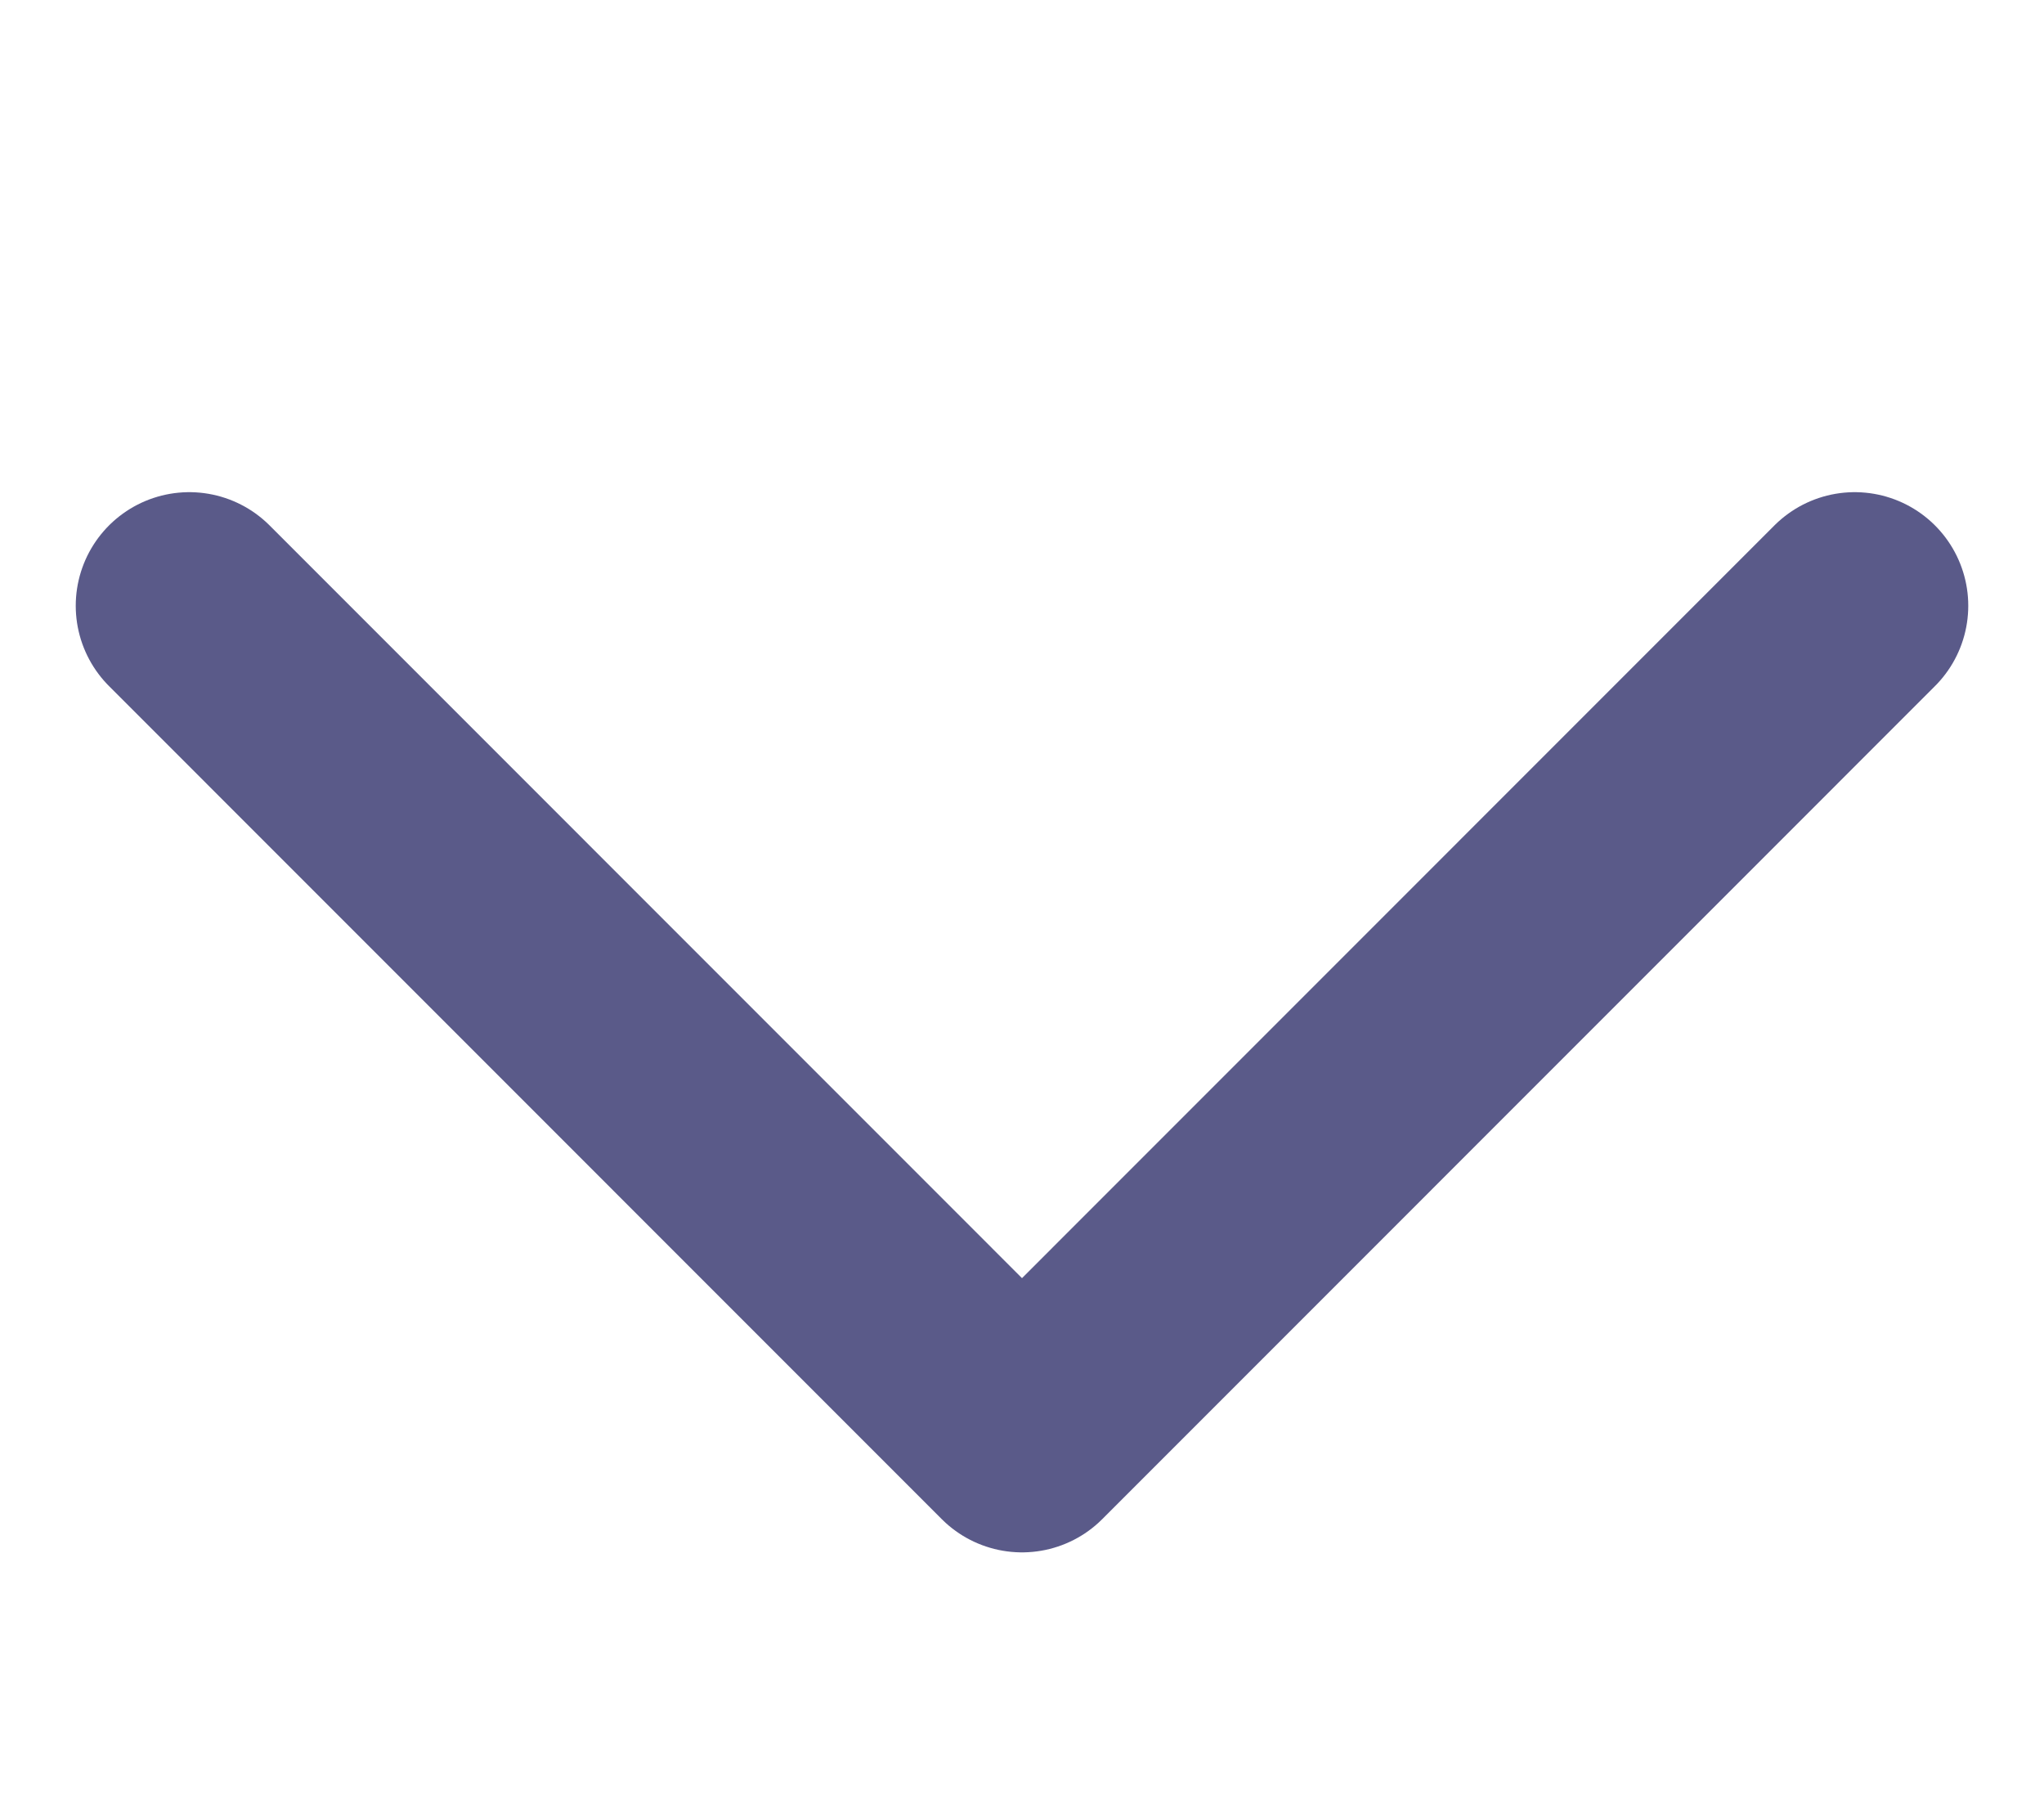
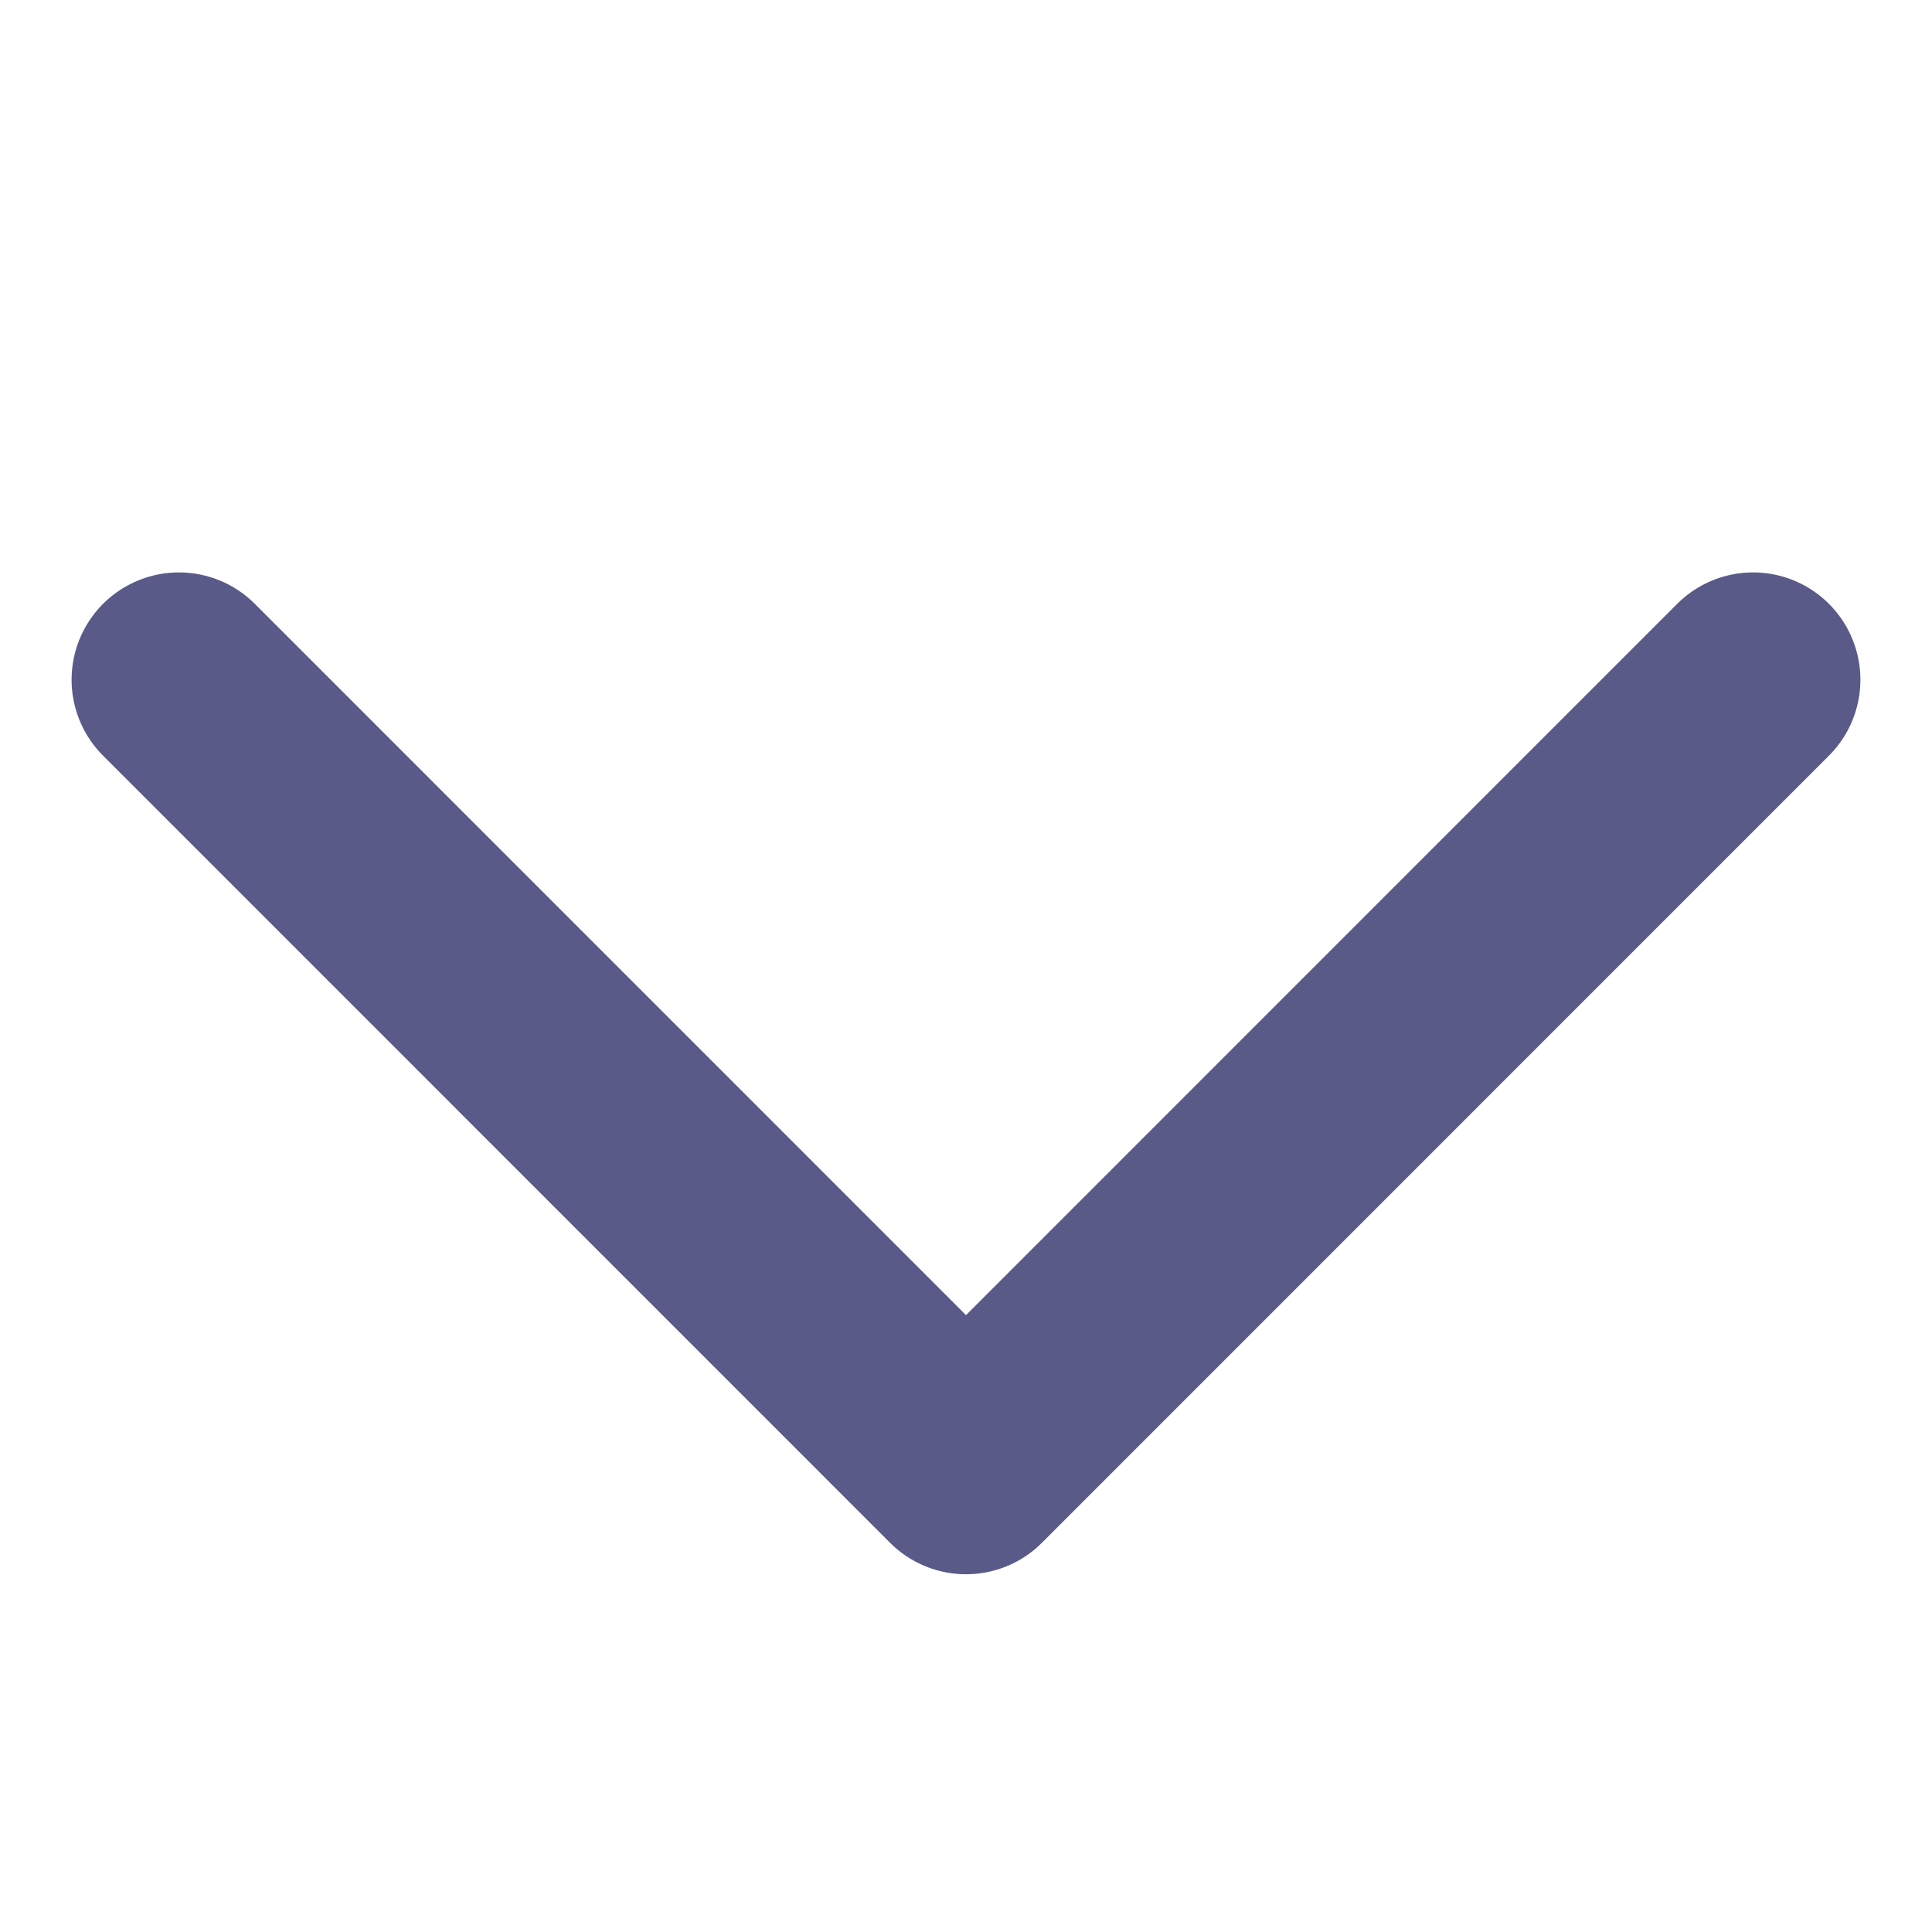
- <svg xmlns="http://www.w3.org/2000/svg" width="18" height="16" viewBox="0 0 18 16" fill="none">
+ <svg xmlns="http://www.w3.org/2000/svg" width="20" height="20" viewBox="0 0 18 16" fill="none">
  <path d="M16.333 5.333L9 12.667L1.667 5.333" stroke="#5A5A89" stroke-width="2" stroke-linecap="round" stroke-linejoin="round" />
</svg>
